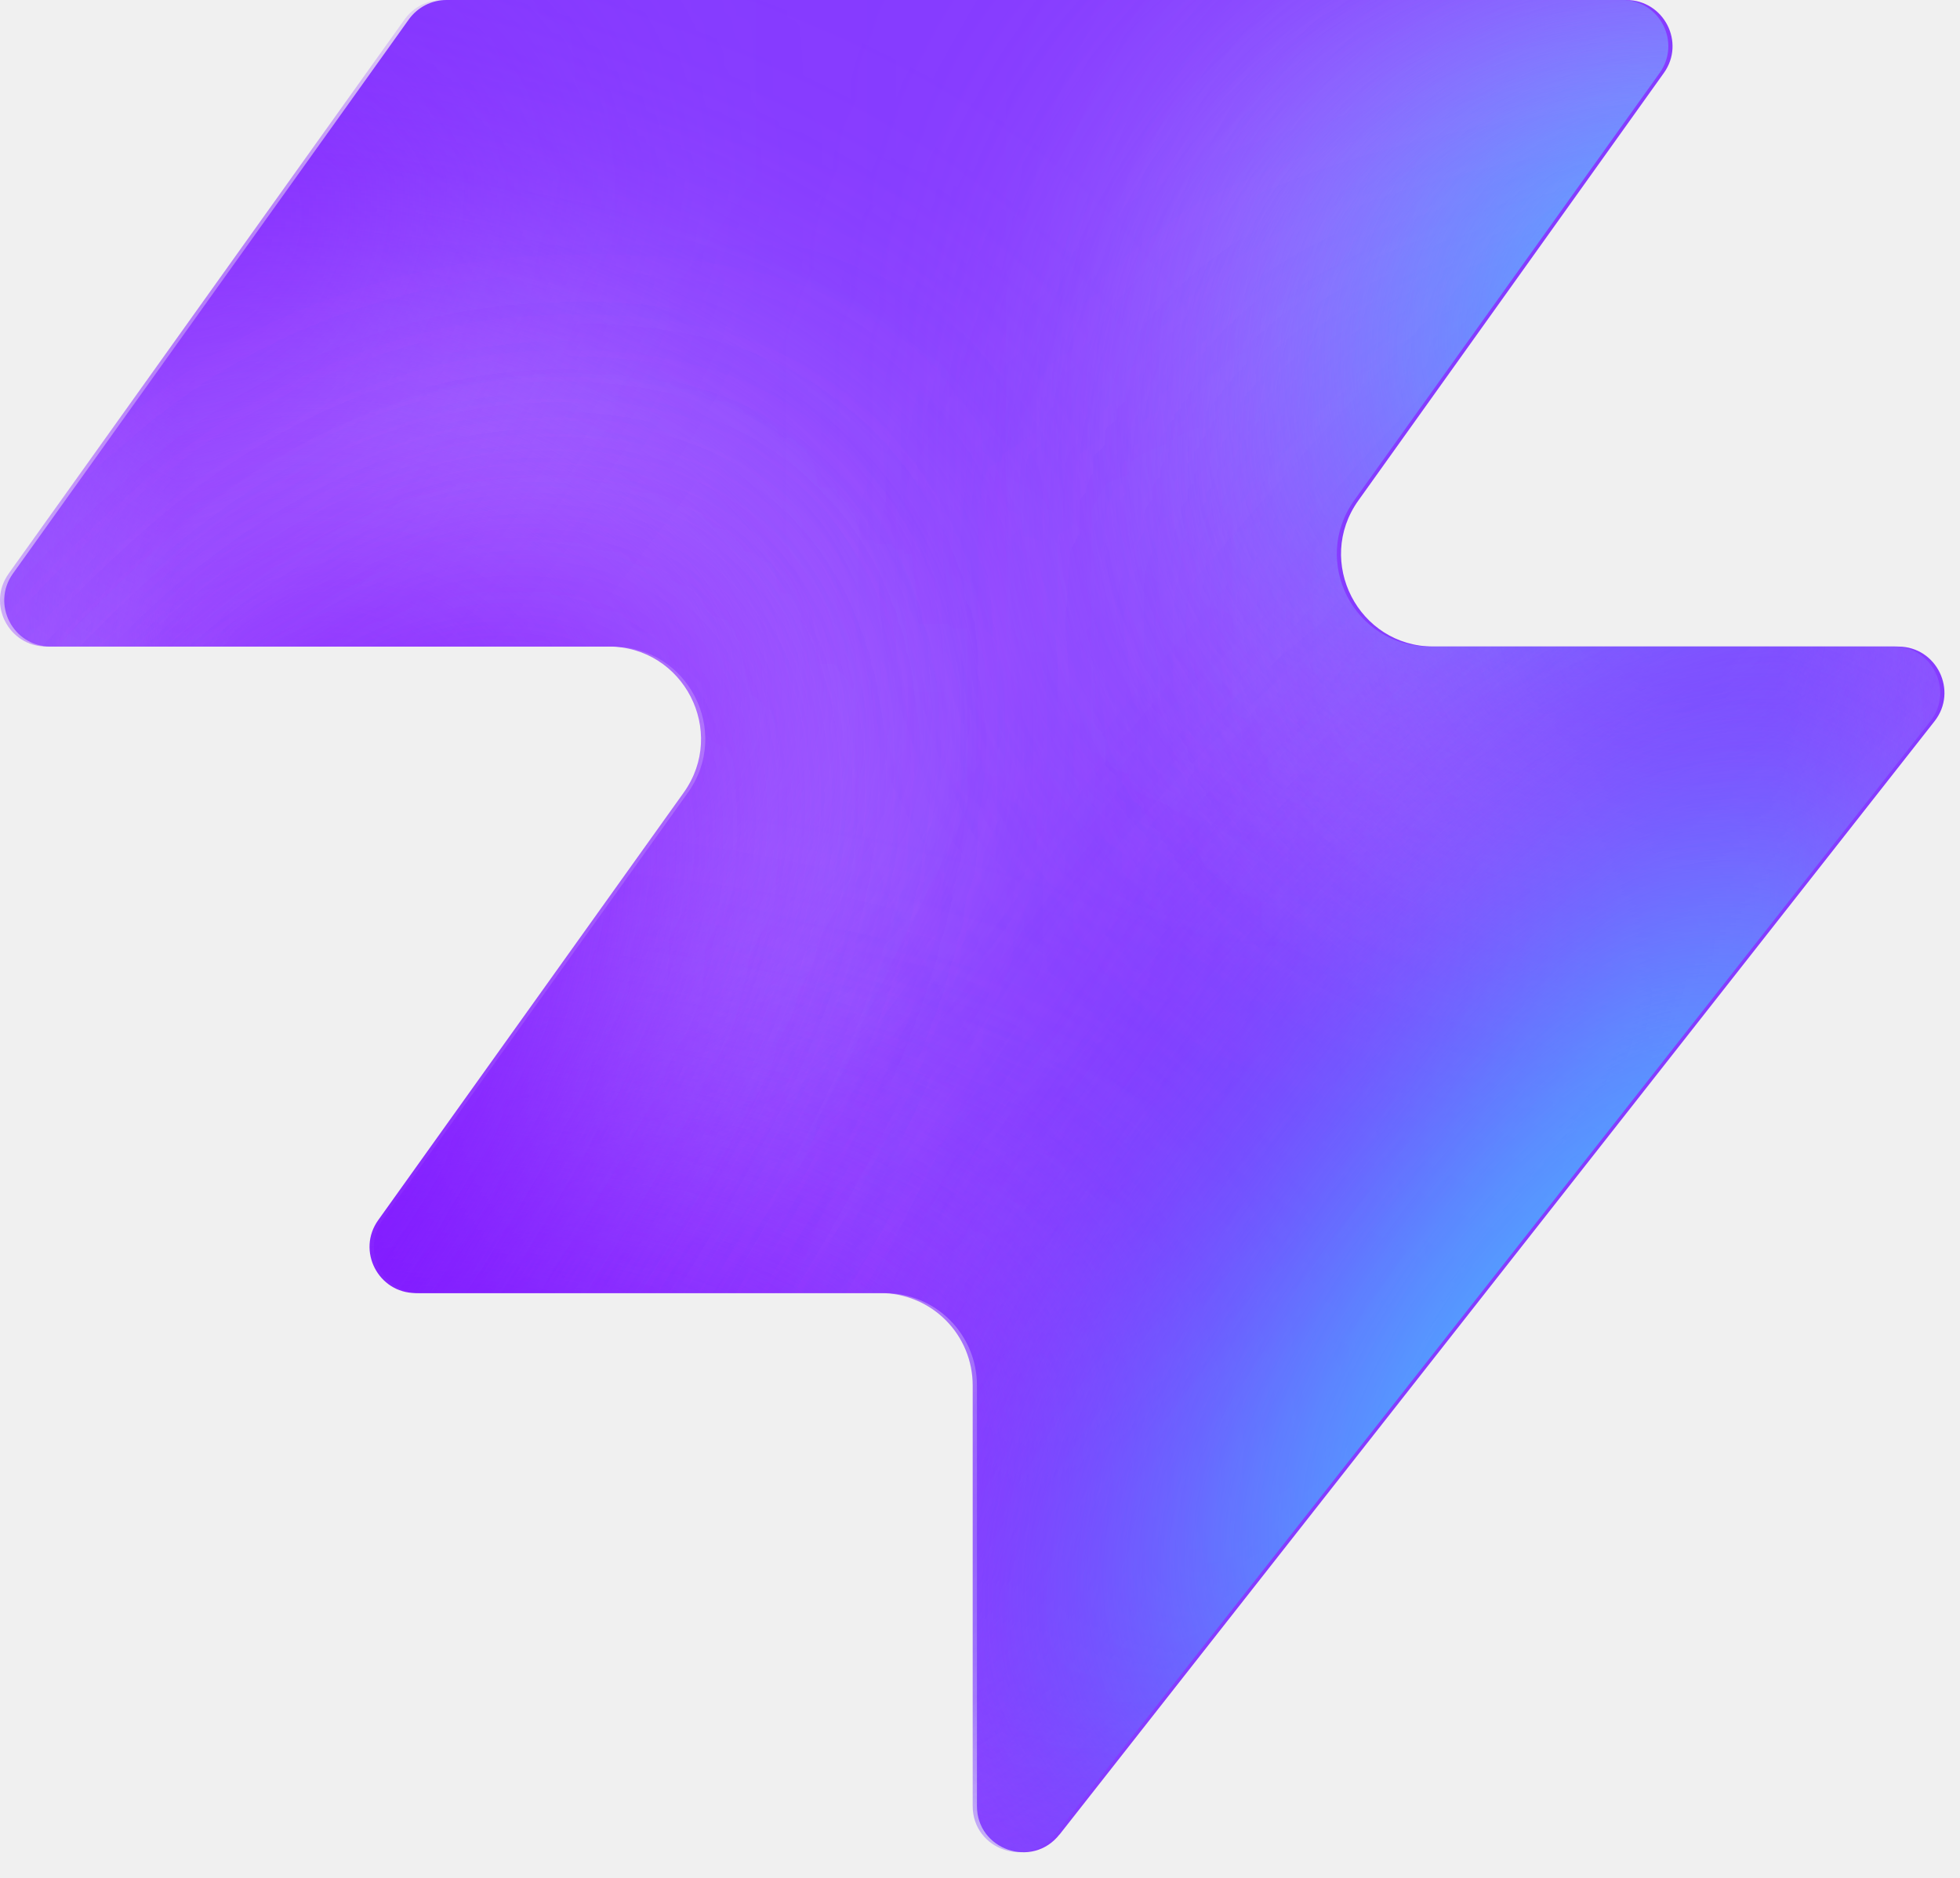
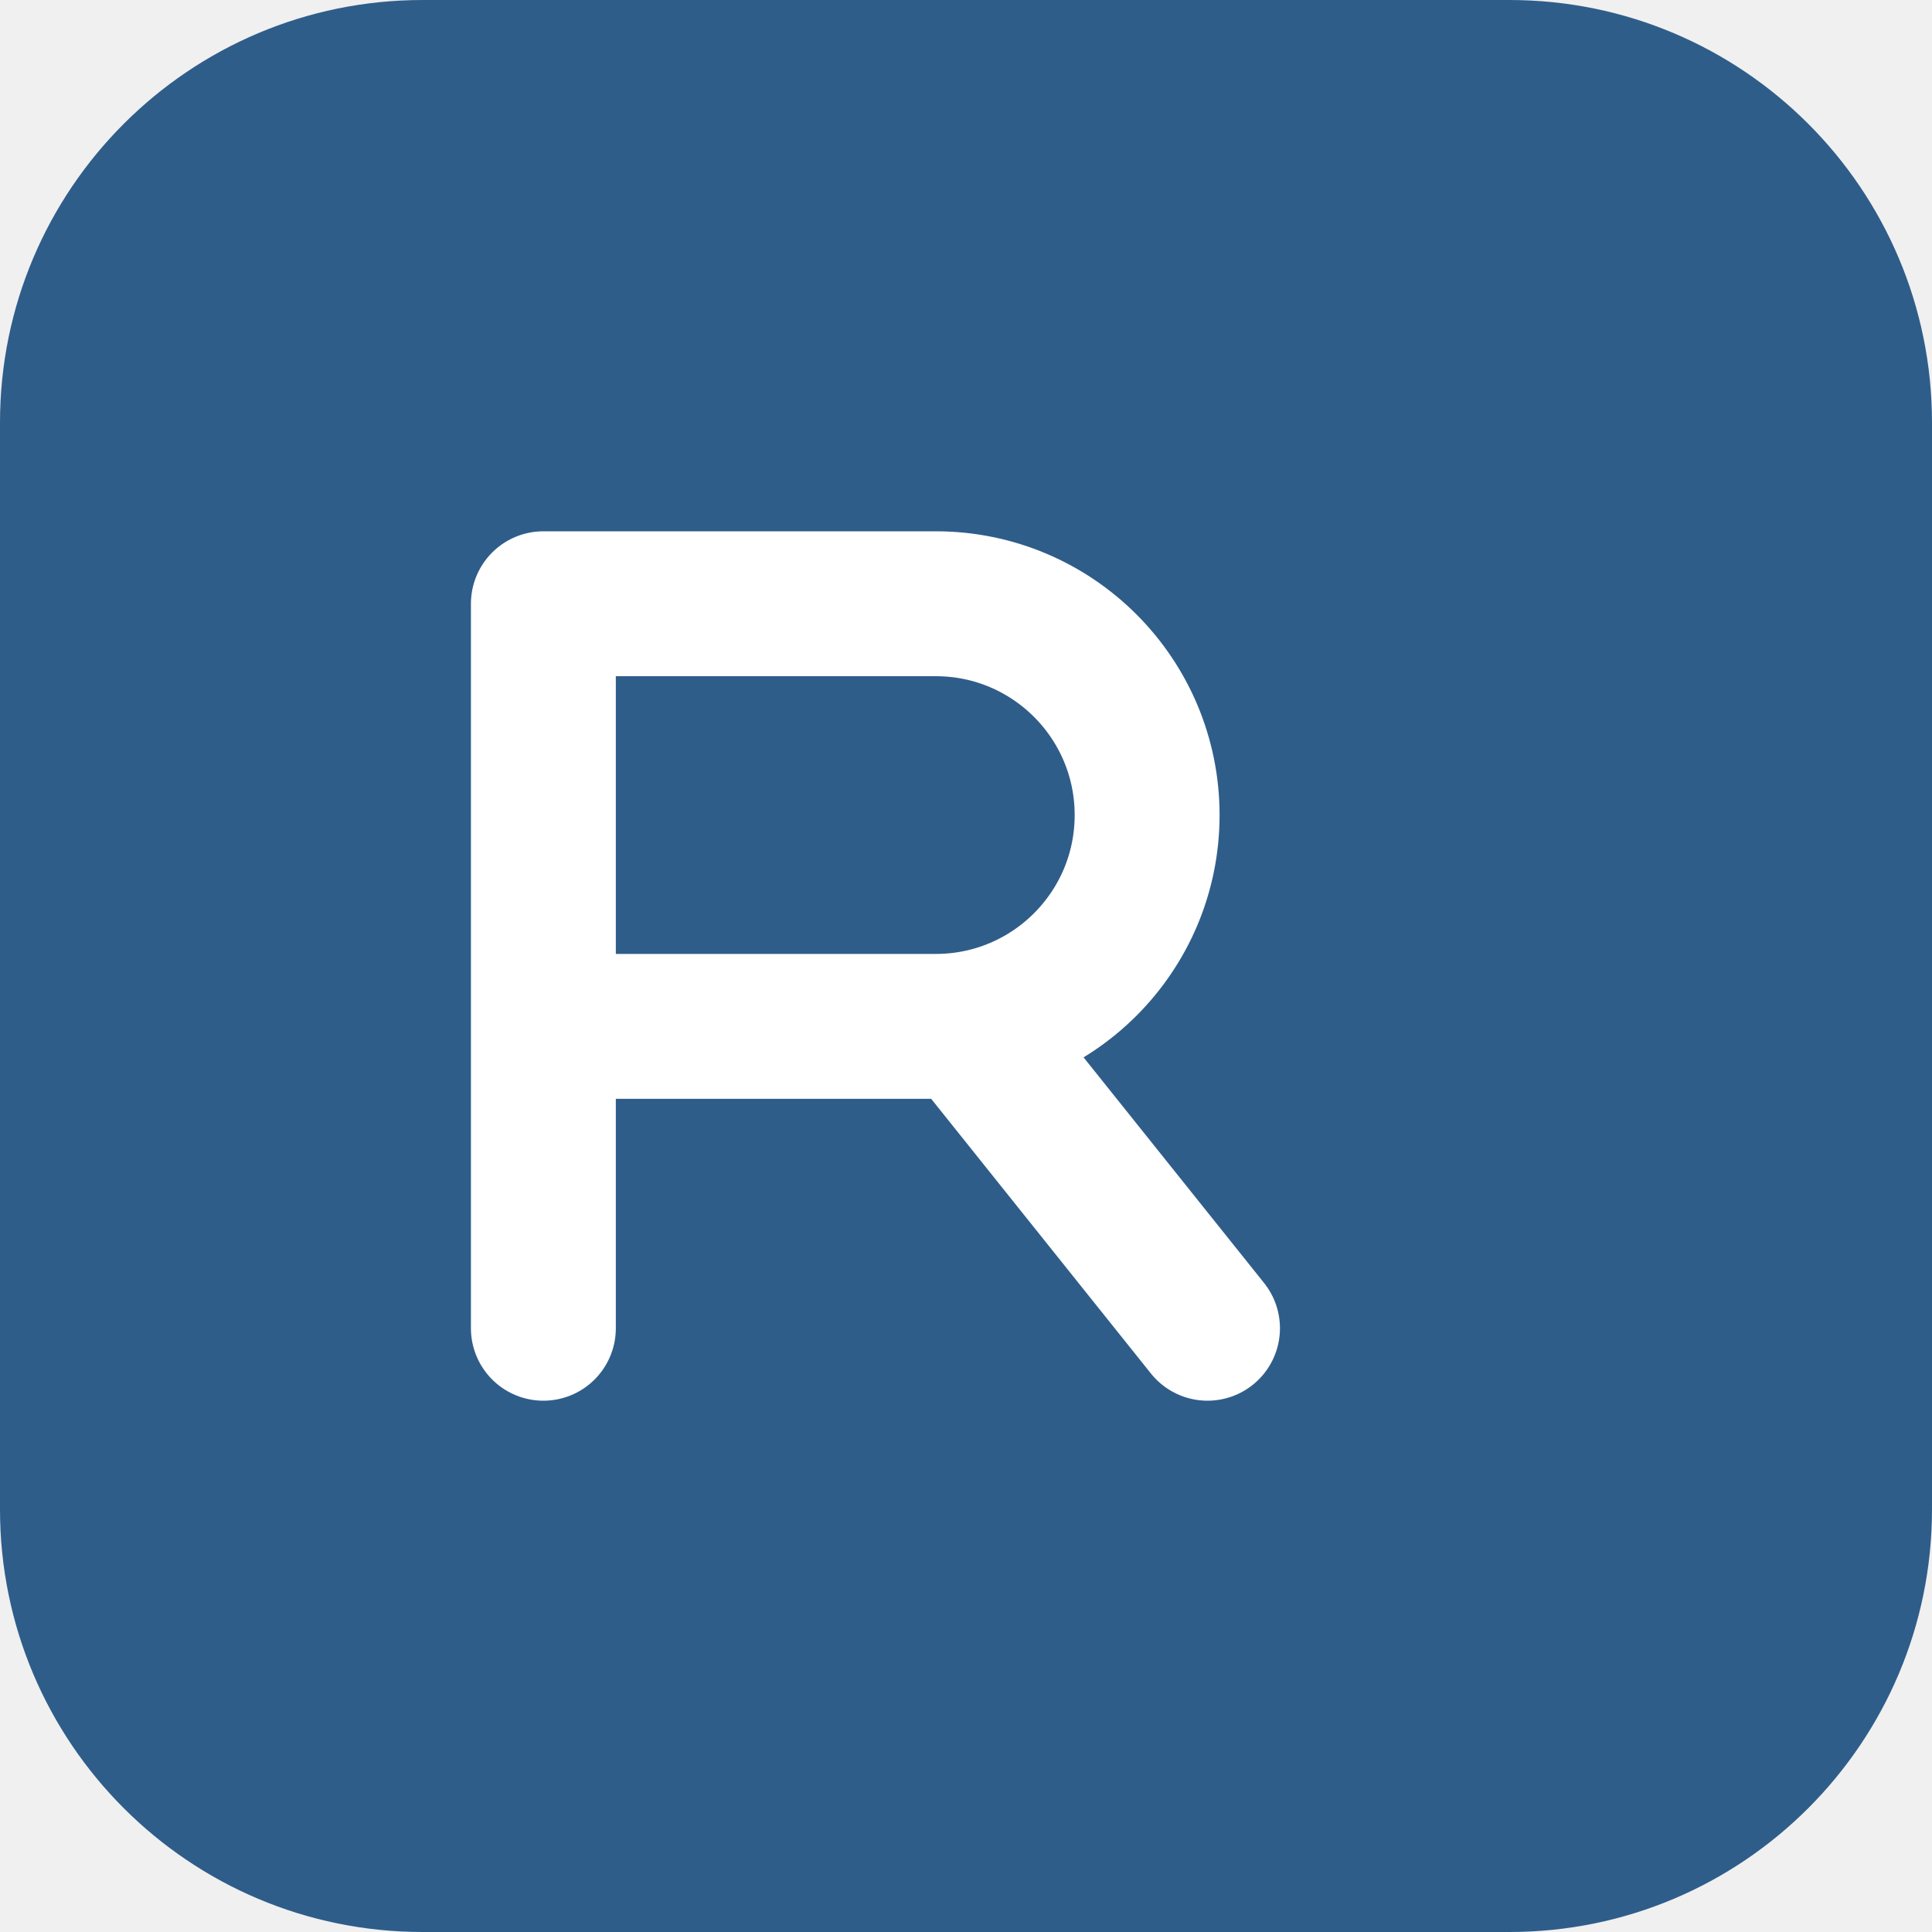
- <svg xmlns="http://www.w3.org/2000/svg" width="48" height="46" fill="none" viewBox="0 0 48 46">
-   <path fill="#863bff" d="M25.946 44.938c-.664.845-2.021.375-2.021-.698V33.937a2.26 2.26 0 0 0-2.262-2.262H10.287c-.92 0-1.456-1.04-.92-1.788l7.48-10.471c1.07-1.497 0-3.578-1.842-3.578H1.237c-.92 0-1.456-1.04-.92-1.788L10.013.474c.214-.297.556-.474.92-.474h28.894c.92 0 1.456 1.04.92 1.788l-7.48 10.471c-1.07 1.498 0 3.579 1.842 3.579h11.377c.943 0 1.473 1.088.89 1.83L25.947 44.94z" style="fill:#863bff;fill:color(display-p3 .525 .23 1);fill-opacity:1" />
-   <mask id="a" width="48" height="46" x="0" y="0" maskUnits="userSpaceOnUse" style="mask-type:alpha">
-     <path fill="#000" d="M25.842 44.938c-.664.844-2.021.375-2.021-.698V33.937a2.26 2.26 0 0 0-2.262-2.262H10.183c-.92 0-1.456-1.04-.92-1.788l7.48-10.471c1.07-1.498 0-3.579-1.842-3.579H1.133c-.92 0-1.456-1.04-.92-1.787L9.91.473c.214-.297.556-.474.92-.474h28.894c.92 0 1.456 1.04.92 1.788l-7.48 10.471c-1.07 1.498 0 3.578 1.842 3.578h11.377c.943 0 1.473 1.088.89 1.832L25.843 44.94z" style="fill:#000;fill-opacity:1" />
-   </mask>
-   <g mask="url(#a)">
-     <g filter="url(#b)">
-       <ellipse cx="5.508" cy="14.704" fill="#ede6ff" rx="5.508" ry="14.704" style="fill:#ede6ff;fill:color(display-p3 .927 .903 1);fill-opacity:1" transform="matrix(.00324 1 1 -.00324 -4.47 31.516)" />
-     </g>
-     <g filter="url(#c)">
-       <ellipse cx="10.399" cy="29.851" fill="#ede6ff" rx="10.399" ry="29.851" style="fill:#ede6ff;fill:color(display-p3 .927 .903 1);fill-opacity:1" transform="matrix(.00324 1 1 -.00324 -39.328 7.883)" />
-     </g>
-     <g filter="url(#d)">
-       <ellipse cx="5.508" cy="30.487" fill="#7e14ff" rx="5.508" ry="30.487" style="fill:#7e14ff;fill:color(display-p3 .492 .077 1);fill-opacity:1" transform="rotate(89.814 -25.913 -14.639)scale(1 -1)" />
-     </g>
-     <g filter="url(#e)">
-       <ellipse cx="5.508" cy="30.599" fill="#7e14ff" rx="5.508" ry="30.599" style="fill:#7e14ff;fill:color(display-p3 .492 .077 1);fill-opacity:1" transform="rotate(89.814 -32.644 -3.334)scale(1 -1)" />
-     </g>
-     <g filter="url(#f)">
-       <ellipse cx="5.508" cy="30.599" fill="#7e14ff" rx="5.508" ry="30.599" style="fill:#7e14ff;fill:color(display-p3 .492 .077 1);fill-opacity:1" transform="matrix(.00324 1 1 -.00324 -34.34 30.47)" />
-     </g>
-     <g filter="url(#g)">
-       <ellipse cx="14.072" cy="22.078" fill="#ede6ff" rx="14.072" ry="22.078" style="fill:#ede6ff;fill:color(display-p3 .927 .903 1);fill-opacity:1" transform="rotate(93.35 24.506 48.493)scale(-1 1)" />
-     </g>
-     <g filter="url(#h)">
-       <ellipse cx="3.47" cy="21.501" fill="#7e14ff" rx="3.47" ry="21.501" style="fill:#7e14ff;fill:color(display-p3 .492 .077 1);fill-opacity:1" transform="rotate(89.009 28.708 47.59)scale(-1 1)" />
-     </g>
-     <g filter="url(#i)">
-       <ellipse cx="3.47" cy="21.501" fill="#7e14ff" rx="3.47" ry="21.501" style="fill:#7e14ff;fill:color(display-p3 .492 .077 1);fill-opacity:1" transform="rotate(89.009 28.708 47.59)scale(-1 1)" />
-     </g>
-     <g filter="url(#j)">
-       <ellipse cx=".387" cy="8.972" fill="#7e14ff" rx="4.407" ry="29.108" style="fill:#7e14ff;fill:color(display-p3 .492 .077 1);fill-opacity:1" transform="rotate(39.51 .387 8.972)" />
-     </g>
-     <g filter="url(#k)">
-       <ellipse cx="47.523" cy="-6.092" fill="#7e14ff" rx="4.407" ry="29.108" style="fill:#7e14ff;fill:color(display-p3 .492 .077 1);fill-opacity:1" transform="rotate(37.892 47.523 -6.092)" />
-     </g>
-     <g filter="url(#l)">
-       <ellipse cx="41.412" cy="6.333" fill="#47bfff" rx="5.971" ry="9.665" style="fill:#47bfff;fill:color(display-p3 .28 .748 1);fill-opacity:1" transform="rotate(37.892 41.412 6.333)" />
-     </g>
-     <g filter="url(#m)">
-       <ellipse cx="-1.879" cy="38.332" fill="#7e14ff" rx="4.407" ry="29.108" style="fill:#7e14ff;fill:color(display-p3 .492 .077 1);fill-opacity:1" transform="rotate(37.892 -1.88 38.332)" />
-     </g>
-     <g filter="url(#n)">
-       <ellipse cx="-1.879" cy="38.332" fill="#7e14ff" rx="4.407" ry="29.108" style="fill:#7e14ff;fill:color(display-p3 .492 .077 1);fill-opacity:1" transform="rotate(37.892 -1.88 38.332)" />
-     </g>
-     <g filter="url(#o)">
-       <ellipse cx="35.651" cy="29.907" fill="#7e14ff" rx="4.407" ry="29.108" style="fill:#7e14ff;fill:color(display-p3 .492 .077 1);fill-opacity:1" transform="rotate(37.892 35.651 29.907)" />
-     </g>
-     <g filter="url(#p)">
-       <ellipse cx="38.418" cy="32.4" fill="#47bfff" rx="5.971" ry="15.297" style="fill:#47bfff;fill:color(display-p3 .28 .748 1);fill-opacity:1" transform="rotate(37.892 38.418 32.4)" />
-     </g>
-   </g>
-   <defs>
-     <filter id="b" width="60.045" height="41.654" x="-19.77" y="16.149" color-interpolation-filters="sRGB" filterUnits="userSpaceOnUse">
-       <feFlood flood-opacity="0" result="BackgroundImageFix" />
-       <feBlend in="SourceGraphic" in2="BackgroundImageFix" result="shape" />
-       <feGaussianBlur result="effect1_foregroundBlur_2002_17158" stdDeviation="7.659" />
-     </filter>
-     <filter id="c" width="90.34" height="51.437" x="-54.613" y="-7.533" color-interpolation-filters="sRGB" filterUnits="userSpaceOnUse">
-       <feFlood flood-opacity="0" result="BackgroundImageFix" />
-       <feBlend in="SourceGraphic" in2="BackgroundImageFix" result="shape" />
-       <feGaussianBlur result="effect1_foregroundBlur_2002_17158" stdDeviation="7.659" />
-     </filter>
-     <filter id="d" width="79.355" height="29.4" x="-49.64" y="2.03" color-interpolation-filters="sRGB" filterUnits="userSpaceOnUse">
-       <feFlood flood-opacity="0" result="BackgroundImageFix" />
-       <feBlend in="SourceGraphic" in2="BackgroundImageFix" result="shape" />
-       <feGaussianBlur result="effect1_foregroundBlur_2002_17158" stdDeviation="4.596" />
-     </filter>
-     <filter id="e" width="79.579" height="29.4" x="-45.045" y="20.029" color-interpolation-filters="sRGB" filterUnits="userSpaceOnUse">
-       <feFlood flood-opacity="0" result="BackgroundImageFix" />
-       <feBlend in="SourceGraphic" in2="BackgroundImageFix" result="shape" />
-       <feGaussianBlur result="effect1_foregroundBlur_2002_17158" stdDeviation="4.596" />
-     </filter>
-     <filter id="f" width="79.579" height="29.4" x="-43.513" y="21.178" color-interpolation-filters="sRGB" filterUnits="userSpaceOnUse">
-       <feFlood flood-opacity="0" result="BackgroundImageFix" />
-       <feBlend in="SourceGraphic" in2="BackgroundImageFix" result="shape" />
-       <feGaussianBlur result="effect1_foregroundBlur_2002_17158" stdDeviation="4.596" />
-     </filter>
-     <filter id="g" width="74.749" height="58.852" x="15.756" y="-17.901" color-interpolation-filters="sRGB" filterUnits="userSpaceOnUse">
-       <feFlood flood-opacity="0" result="BackgroundImageFix" />
-       <feBlend in="SourceGraphic" in2="BackgroundImageFix" result="shape" />
-       <feGaussianBlur result="effect1_foregroundBlur_2002_17158" stdDeviation="7.659" />
-     </filter>
-     <filter id="h" width="61.377" height="25.362" x="23.548" y="2.284" color-interpolation-filters="sRGB" filterUnits="userSpaceOnUse">
-       <feFlood flood-opacity="0" result="BackgroundImageFix" />
-       <feBlend in="SourceGraphic" in2="BackgroundImageFix" result="shape" />
-       <feGaussianBlur result="effect1_foregroundBlur_2002_17158" stdDeviation="4.596" />
-     </filter>
-     <filter id="i" width="61.377" height="25.362" x="23.548" y="2.284" color-interpolation-filters="sRGB" filterUnits="userSpaceOnUse">
-       <feFlood flood-opacity="0" result="BackgroundImageFix" />
-       <feBlend in="SourceGraphic" in2="BackgroundImageFix" result="shape" />
-       <feGaussianBlur result="effect1_foregroundBlur_2002_17158" stdDeviation="4.596" />
-     </filter>
-     <filter id="j" width="56.045" height="63.649" x="-27.636" y="-22.853" color-interpolation-filters="sRGB" filterUnits="userSpaceOnUse">
-       <feFlood flood-opacity="0" result="BackgroundImageFix" />
-       <feBlend in="SourceGraphic" in2="BackgroundImageFix" result="shape" />
-       <feGaussianBlur result="effect1_foregroundBlur_2002_17158" stdDeviation="4.596" />
-     </filter>
-     <filter id="k" width="54.814" height="64.646" x="20.116" y="-38.415" color-interpolation-filters="sRGB" filterUnits="userSpaceOnUse">
-       <feFlood flood-opacity="0" result="BackgroundImageFix" />
-       <feBlend in="SourceGraphic" in2="BackgroundImageFix" result="shape" />
-       <feGaussianBlur result="effect1_foregroundBlur_2002_17158" stdDeviation="4.596" />
-     </filter>
-     <filter id="l" width="33.541" height="35.313" x="24.641" y="-11.323" color-interpolation-filters="sRGB" filterUnits="userSpaceOnUse">
-       <feFlood flood-opacity="0" result="BackgroundImageFix" />
-       <feBlend in="SourceGraphic" in2="BackgroundImageFix" result="shape" />
-       <feGaussianBlur result="effect1_foregroundBlur_2002_17158" stdDeviation="4.596" />
-     </filter>
-     <filter id="m" width="54.814" height="64.646" x="-29.286" y="6.009" color-interpolation-filters="sRGB" filterUnits="userSpaceOnUse">
-       <feFlood flood-opacity="0" result="BackgroundImageFix" />
-       <feBlend in="SourceGraphic" in2="BackgroundImageFix" result="shape" />
-       <feGaussianBlur result="effect1_foregroundBlur_2002_17158" stdDeviation="4.596" />
-     </filter>
-     <filter id="n" width="54.814" height="64.646" x="-29.286" y="6.009" color-interpolation-filters="sRGB" filterUnits="userSpaceOnUse">
-       <feFlood flood-opacity="0" result="BackgroundImageFix" />
-       <feBlend in="SourceGraphic" in2="BackgroundImageFix" result="shape" />
-       <feGaussianBlur result="effect1_foregroundBlur_2002_17158" stdDeviation="4.596" />
-     </filter>
-     <filter id="o" width="54.814" height="64.646" x="8.244" y="-2.416" color-interpolation-filters="sRGB" filterUnits="userSpaceOnUse">
-       <feFlood flood-opacity="0" result="BackgroundImageFix" />
-       <feBlend in="SourceGraphic" in2="BackgroundImageFix" result="shape" />
-       <feGaussianBlur result="effect1_foregroundBlur_2002_17158" stdDeviation="4.596" />
-     </filter>
-     <filter id="p" width="39.409" height="43.623" x="18.713" y="10.588" color-interpolation-filters="sRGB" filterUnits="userSpaceOnUse">
-       <feFlood flood-opacity="0" result="BackgroundImageFix" />
-       <feBlend in="SourceGraphic" in2="BackgroundImageFix" result="shape" />
-       <feGaussianBlur result="effect1_foregroundBlur_2002_17158" stdDeviation="4.596" />
-     </filter>
-   </defs>
+ <svg xmlns="http://www.w3.org/2000/svg" viewBox="0 0 32 32">
+   <rect width="32" height="32" rx="7" fill="#2f5d8a" />
+   <path d="M9 22V10h6.5a3.5 3.5 0 0 1 0 7H9m7 0 4 5" stroke="#fff" stroke-width="2.4" fill="none" stroke-linecap="round" stroke-linejoin="round" />
</svg>
